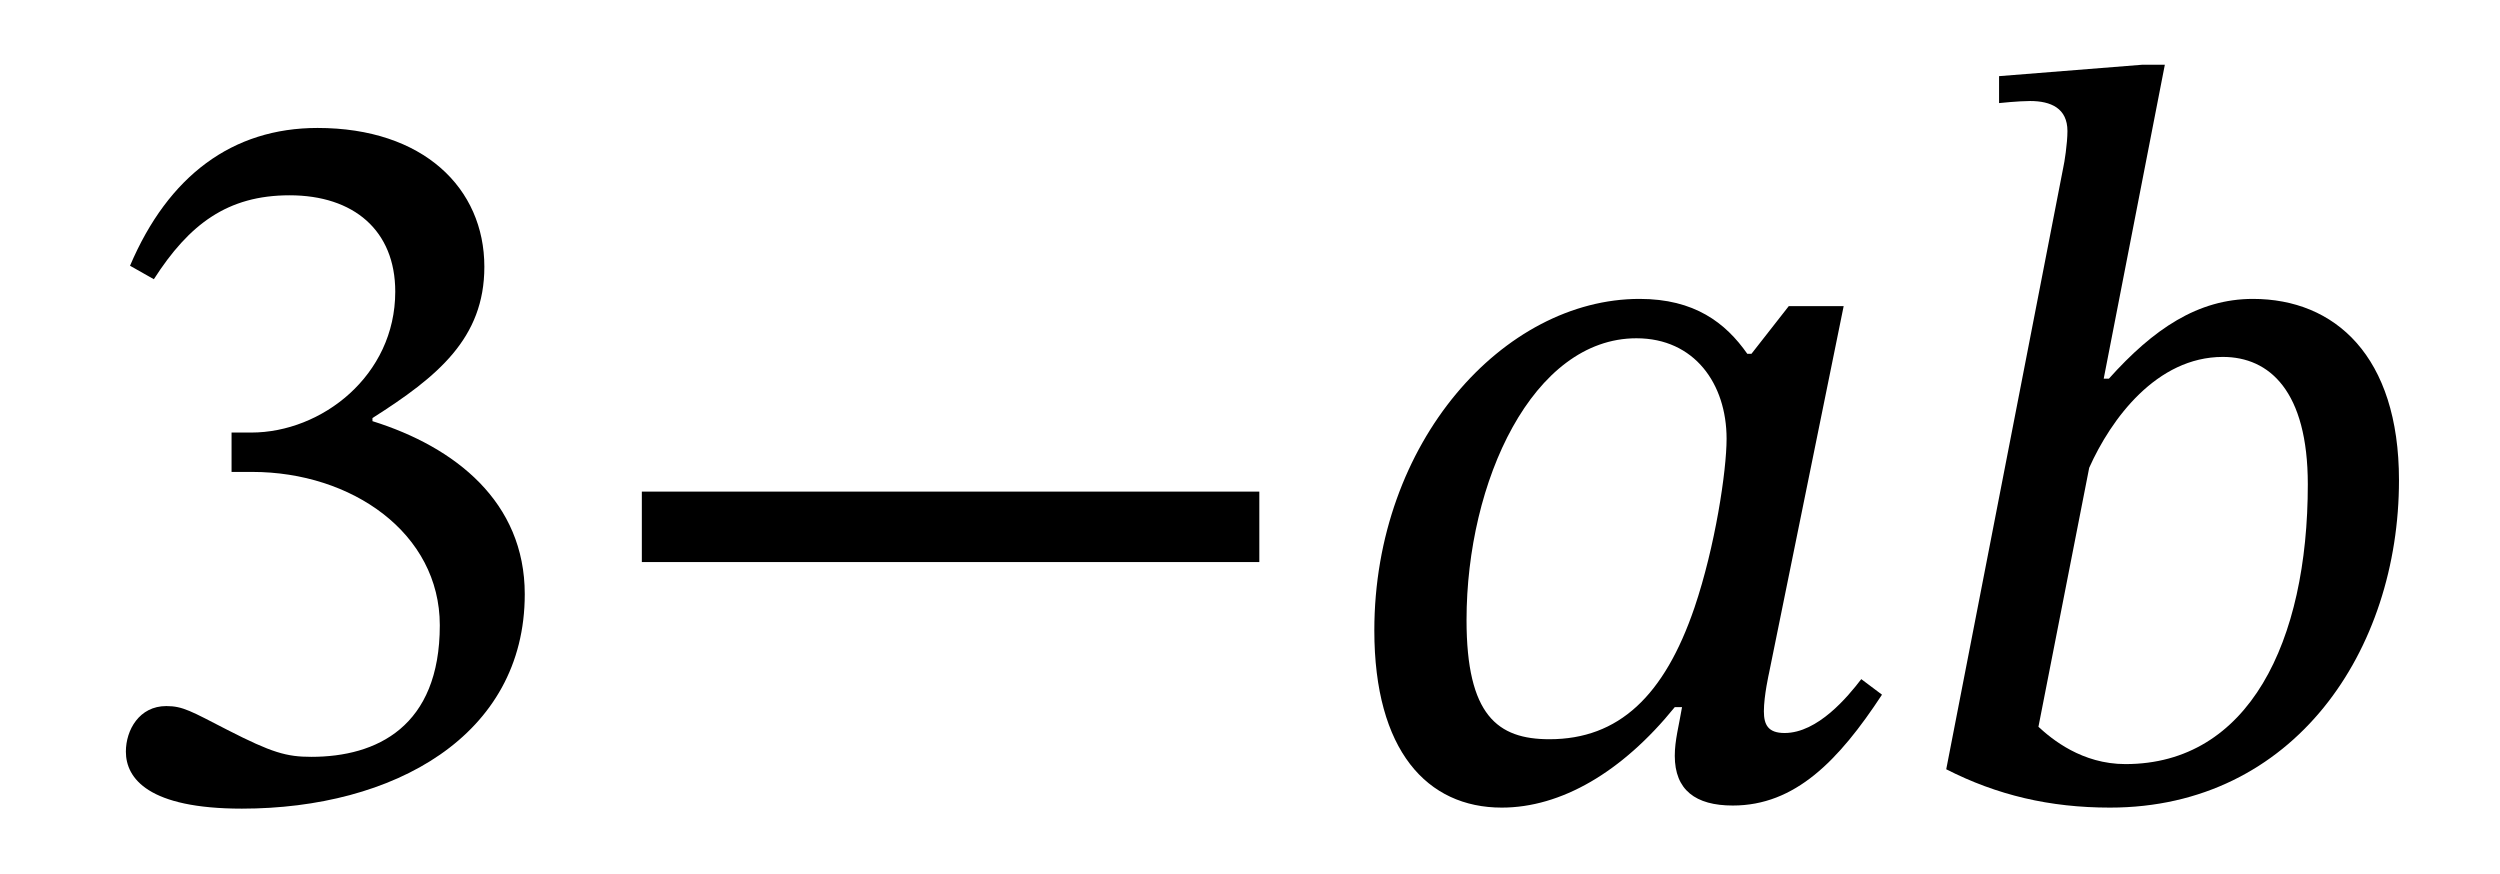
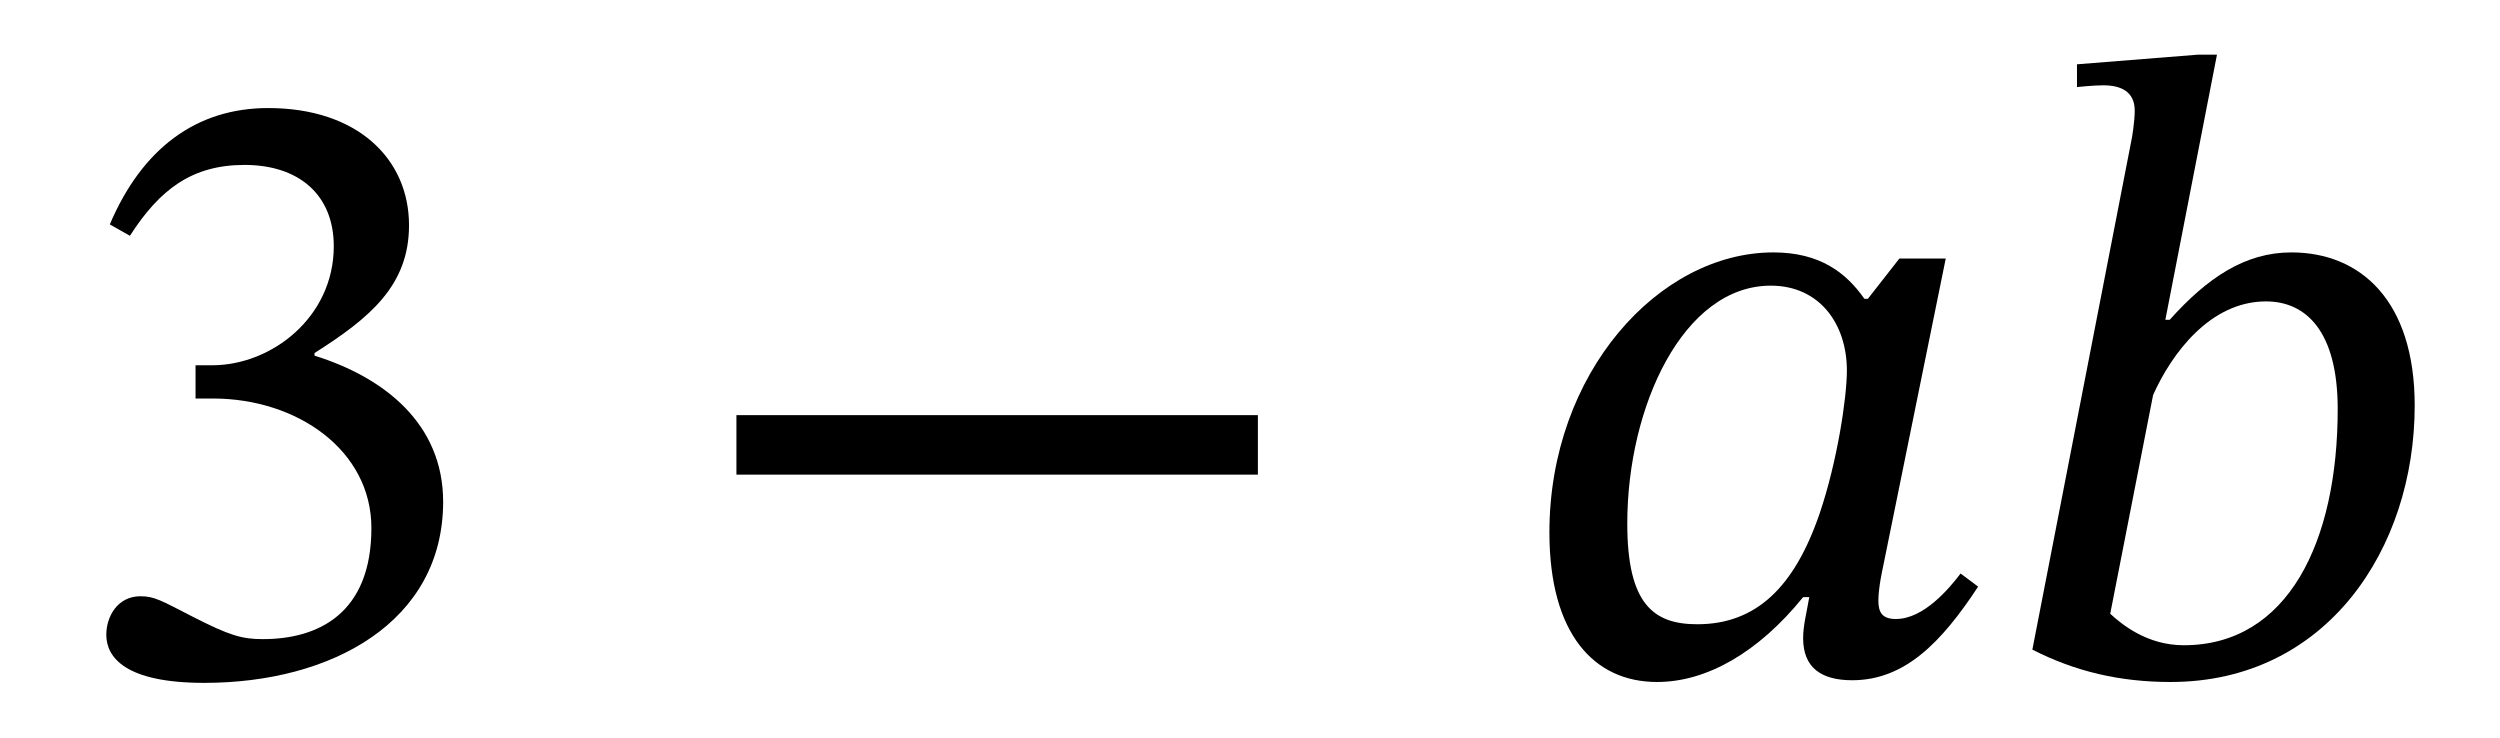
- <svg xmlns="http://www.w3.org/2000/svg" viewBox="0 0 77.216 26.976" width="77.216" height="26.976">
+ <svg xmlns="http://www.w3.org/2000/svg" viewBox="0 0 91.438 26.976" width="91.438" height="26.976">
  <g transform="translate(2 24.56)" fill="black">
    <path transform="translate(0 0) scale(0.032 -0.032)" d="M86 498C120 551 157 579 217 579C279 579 319 545 319 486C319 405 248 350 180 350L161 350L161 312L181 312C277 312 362 253 362 164C362 66 301 37 238 37C214 37 200 41 157 63C122 81 114 86 98 86C72 86 59 63 59 42C59 16 81 -13 171 -13C317 -13 444 57 444 194C444 283 377 336 297 361L297 364C360 404 405 441 405 510C405 586 346 644 244 644C162 644 100 598 63 511Z" />
-     <path transform="translate(15.84 0) scale(0.032 -0.032)" d="M658 225L658 293L62 293L62 225Z" />
-     <path transform="translate(38.88 0) scale(0.032 -0.032)" d="M502 472L449 472L413 426L409 426C388 456 358 479 305 479C174 479 49 341 49 159C49 43 100 -12 172 -12C229 -12 288 22 339 85L346 85C343 67 339 53 339 38C339 5 359 -10 395 -10C455 -10 497 33 539 97L519 112C506 95 477 60 445 60C429 60 425 68 425 81C425 96 430 118 430 118ZM389 344C389 313 378 240 358 181C329 96 285 54 218 54C168 54 138 77 138 169C138 303 202 441 302 441C358 441 389 397 389 344Z" />
-     <path transform="translate(56.64 0) scale(0.032 -0.032)" d="M198 402L257 705L235 705L97 694L97 668C97 668 116 670 127 670C147 670 163 663 163 641C163 629 160 610 159 606L46 25C95 0 146 -12 204 -12C382 -12 483 140 483 304C483 424 421 479 342 479C289 479 246 450 203 402ZM184 316C205 363 249 423 313 423C358 423 395 390 395 300C395 148 338 30 219 30C177 30 148 54 135 66Z" />
+     <path transform="translate(22.951 0) scale(0.032 -0.032)" d="M658 225L658 293L62 293L62 225Z" />
+     <path transform="translate(53.102 0) scale(0.032 -0.032)" d="M502 472L449 472L413 426L409 426C388 456 358 479 305 479C174 479 49 341 49 159C49 43 100 -12 172 -12C229 -12 288 22 339 85L346 85C343 67 339 53 339 38C339 5 359 -10 395 -10C455 -10 497 33 539 97L519 112C506 95 477 60 445 60C429 60 425 68 425 81C425 96 430 118 430 118ZM389 344C389 313 378 240 358 181C329 96 285 54 218 54C168 54 138 77 138 169C138 303 202 441 302 441C358 441 389 397 389 344Z" />
+     <path transform="translate(70.862 0) scale(0.032 -0.032)" d="M198 402L257 705L235 705L97 694L97 668C97 668 116 670 127 670C147 670 163 663 163 641C163 629 160 610 159 606L46 25C95 0 146 -12 204 -12C382 -12 483 140 483 304C483 424 421 479 342 479C289 479 246 450 203 402ZM184 316C205 363 249 423 313 423C358 423 395 390 395 300C395 148 338 30 219 30C177 30 148 54 135 66Z" />
  </g>
</svg>
